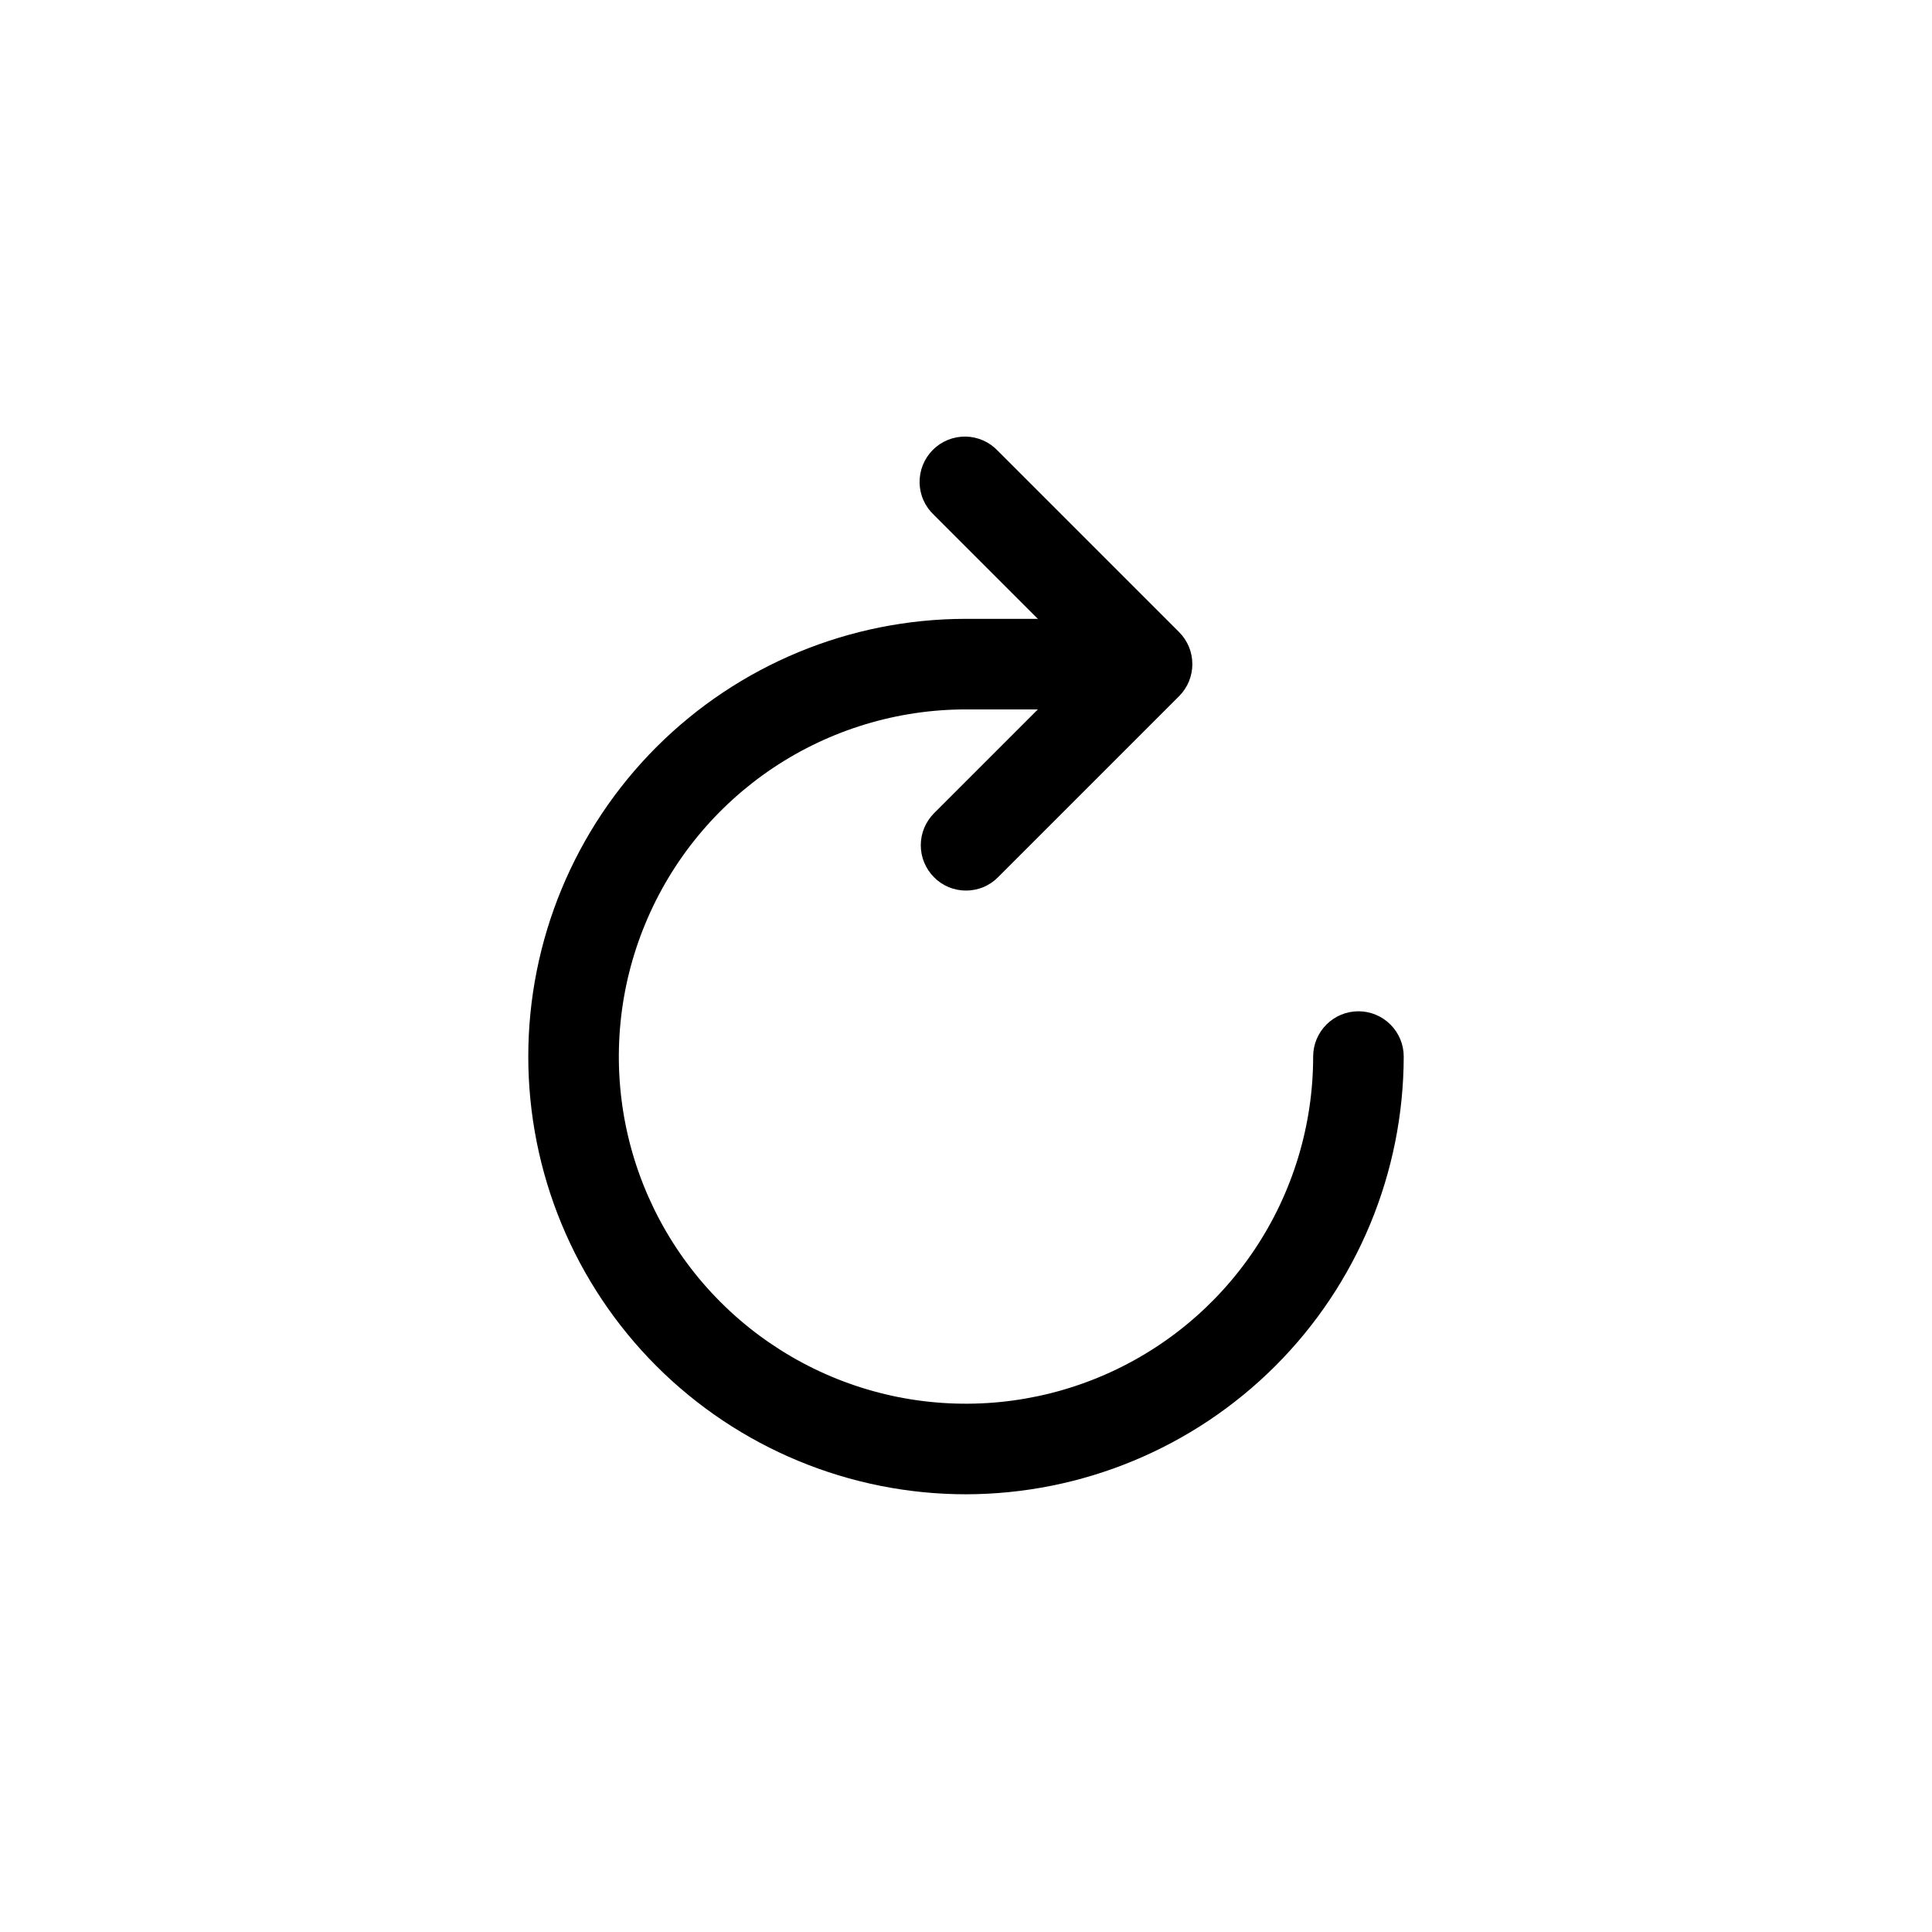
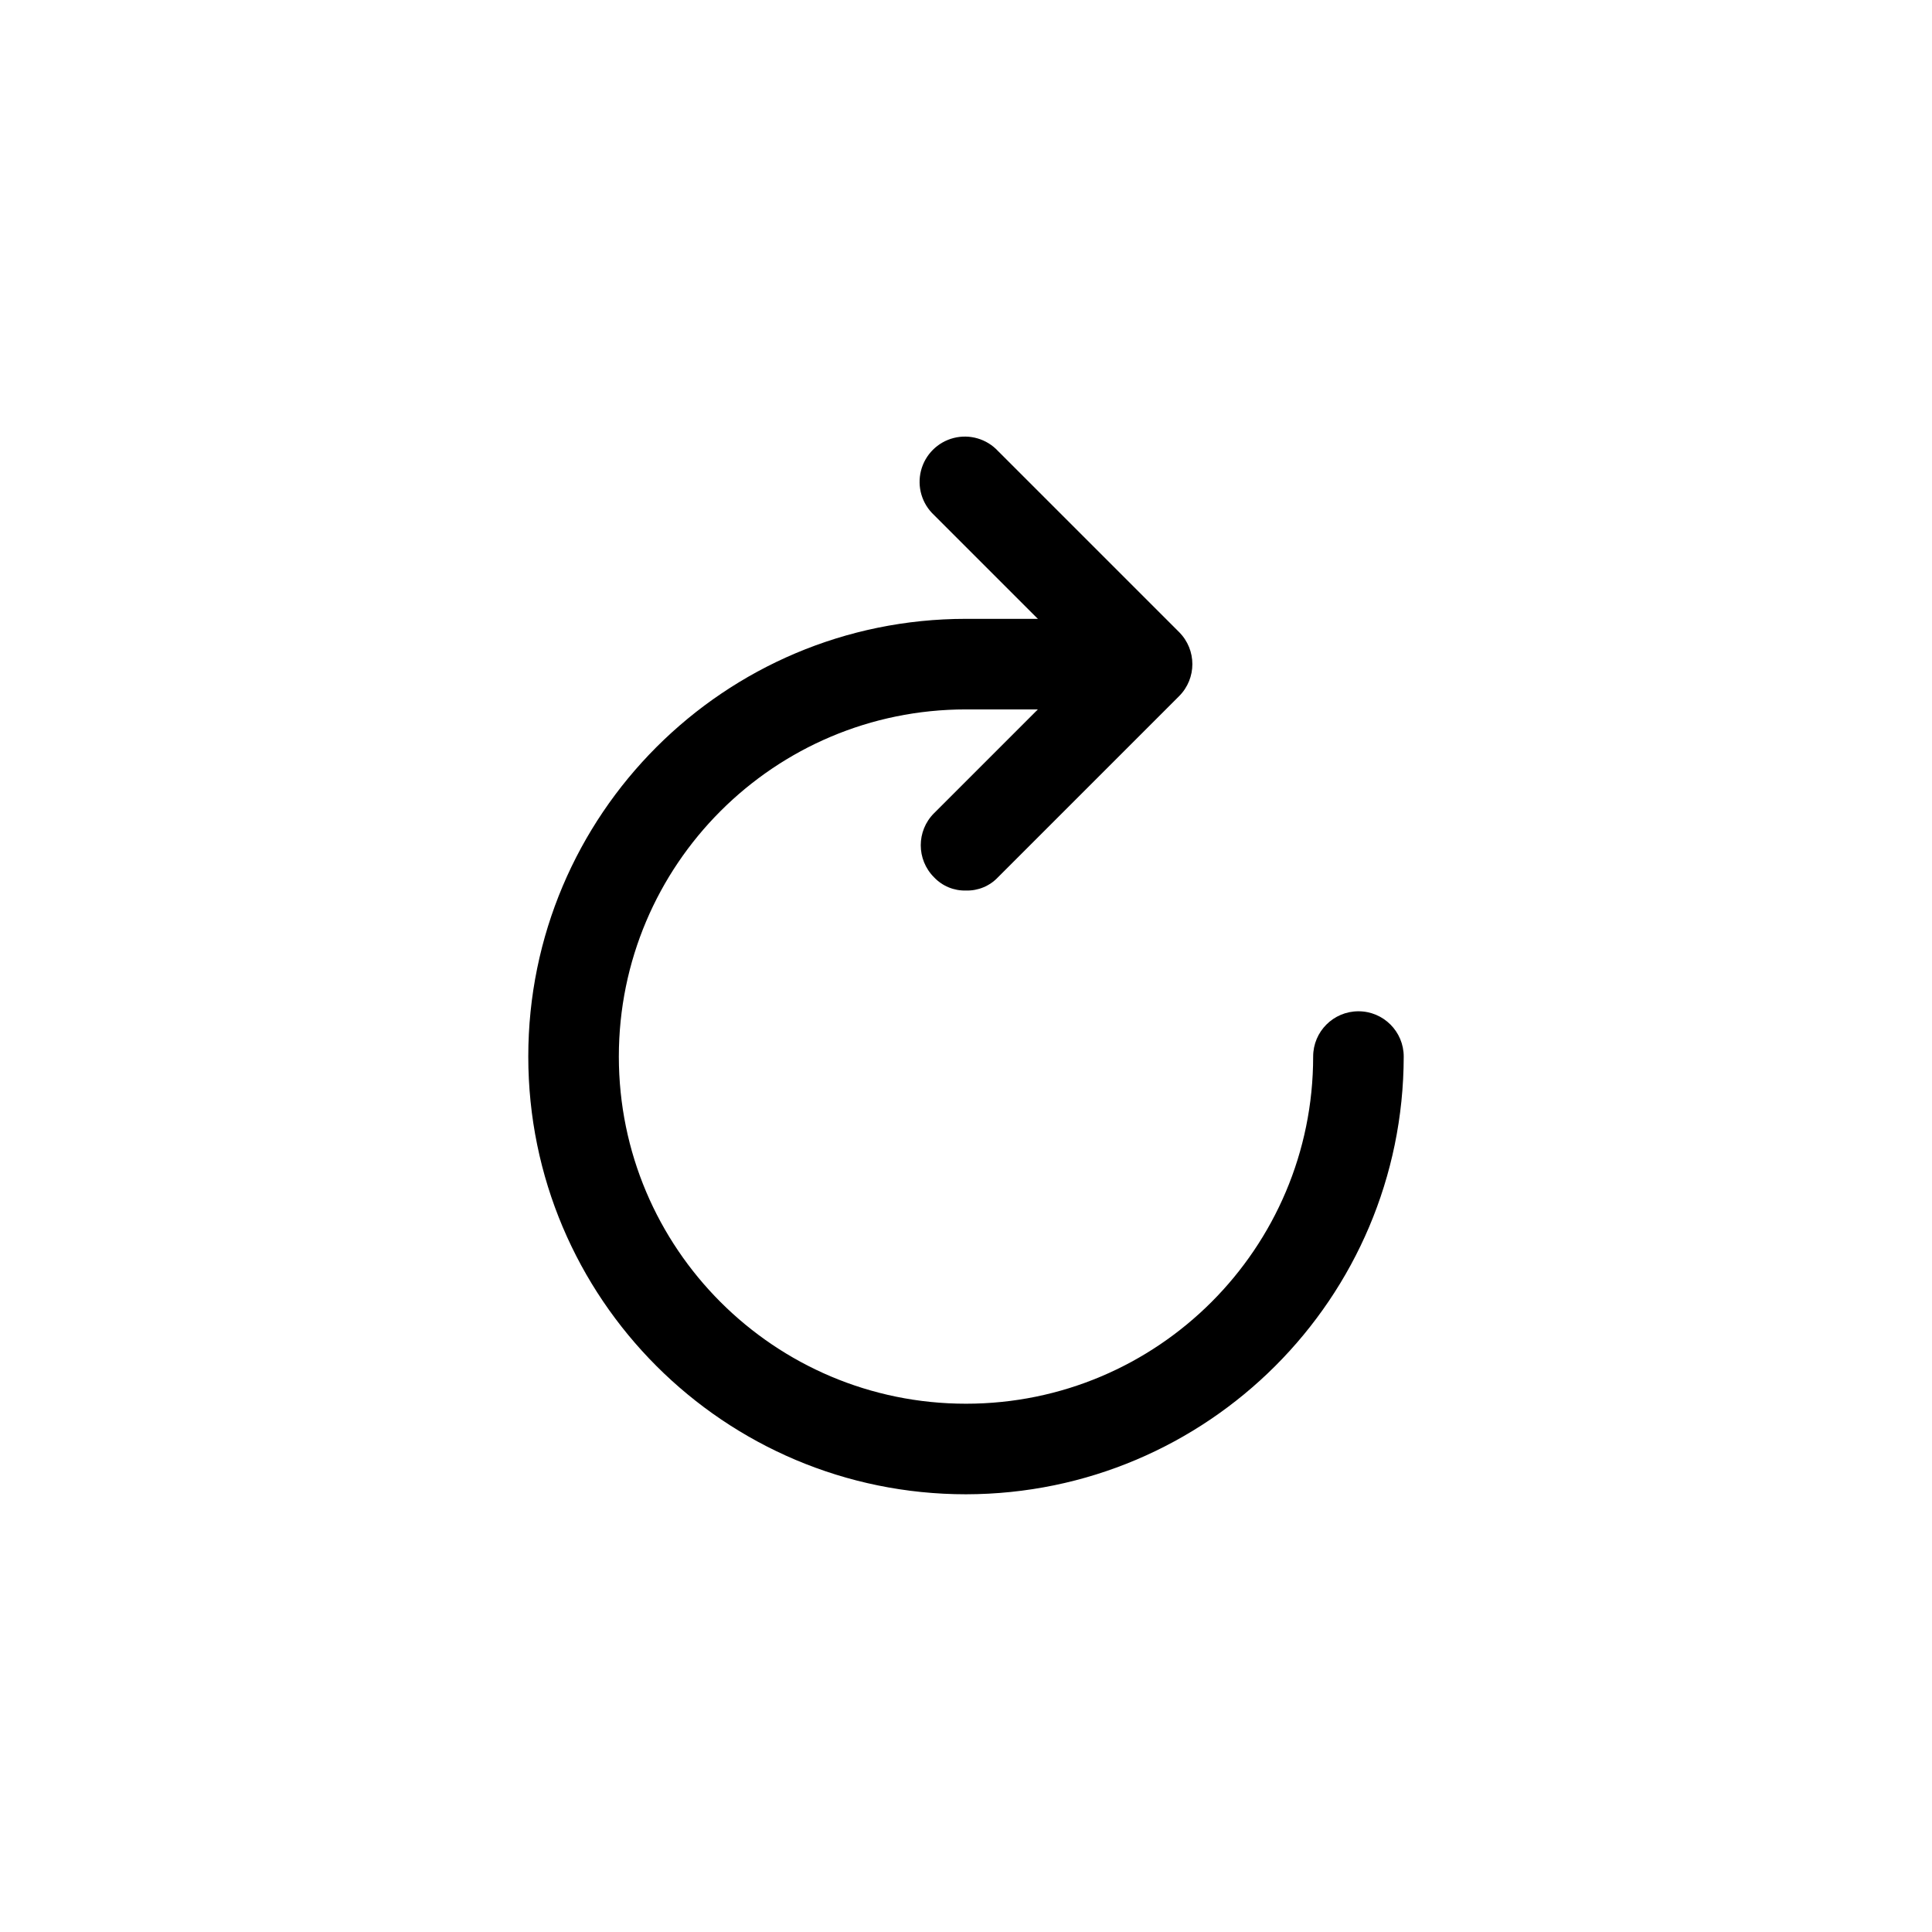
<svg xmlns="http://www.w3.org/2000/svg" fill-opacity="context-fill-opacity" fill="context-fill light-dark(black, white)" viewBox="-4 -4 32 32">
-   <g id="SVGRepo_bgCarrier" stroke-width="0" />
-   <g id="SVGRepo_tracerCarrier" stroke-linecap="round" stroke-linejoin="round" />
-   <g id="SVGRepo_iconCarrier">
-     <path d="M12 20.75C10.077 20.75 8.233 19.986 6.873 18.627C5.514 17.267 4.75 15.423 4.75 13.5C4.75 11.577 5.514 9.733 6.873 8.373C8.233 7.014 10.077 6.25 12 6.25H14.5C14.699 6.25 14.89 6.329 15.03 6.47C15.171 6.61 15.25 6.801 15.25 7C15.25 7.199 15.171 7.39 15.03 7.53C14.89 7.671 14.699 7.75 14.5 7.75H12C10.863 7.75 9.751 8.087 8.805 8.719C7.86 9.351 7.123 10.249 6.688 11.3C6.252 12.35 6.139 13.506 6.36 14.622C6.582 15.737 7.13 16.762 7.934 17.566C8.738 18.37 9.763 18.918 10.878 19.14C11.994 19.361 13.15 19.247 14.2 18.812C15.251 18.377 16.149 17.64 16.781 16.695C17.413 15.749 17.75 14.637 17.75 13.5C17.75 13.301 17.829 13.11 17.97 12.97C18.11 12.829 18.301 12.75 18.5 12.75C18.699 12.75 18.89 12.829 19.03 12.97C19.171 13.11 19.25 13.301 19.25 13.5C19.247 15.422 18.483 17.265 17.124 18.624C15.764 19.983 13.922 20.747 12 20.75Z" />
-     <path d="M12 10.75C11.902 10.751 11.804 10.731 11.713 10.694C11.622 10.656 11.539 10.6 11.47 10.53C11.33 10.389 11.251 10.199 11.251 10C11.251 9.801 11.33 9.611 11.47 9.47L13.94 7L11.47 4.53C11.396 4.461 11.337 4.379 11.296 4.287C11.255 4.195 11.233 4.095 11.231 3.995C11.23 3.894 11.248 3.794 11.286 3.7C11.324 3.607 11.38 3.522 11.451 3.451C11.522 3.38 11.607 3.324 11.7 3.286C11.794 3.248 11.894 3.23 11.995 3.231C12.095 3.233 12.194 3.255 12.287 3.296C12.379 3.337 12.461 3.396 12.53 3.47L15.53 6.47C15.671 6.611 15.749 6.801 15.749 7C15.749 7.199 15.671 7.389 15.53 7.53L12.53 10.53C12.461 10.6 12.378 10.656 12.287 10.694C12.196 10.731 12.098 10.751 12 10.75Z" />
-   </g>
+   <g stroke-width="0" />
+   <g stroke-linecap="round" stroke-linejoin="round" />
+   <path d="M12 20.75a7.25 7.25 0 1 1 0-14.5h2.5a.75.75 0 1 1 0 1.5H12a5.75 5.75 0 1 0 5.75 5.75.75.75 0 1 1 1.5 0A7.26 7.26 0 0 1 12 20.75" />
+   <path d="M12 10.75a.7.7 0 0 1-.53-.22.75.75 0 0 1 0-1.06L13.94 7l-2.47-2.47a.75.75 0 1 1 1.06-1.06l3 3a.75.75 0 0 1 0 1.06l-3 3a.7.7 0 0 1-.53.22" />
</svg>
